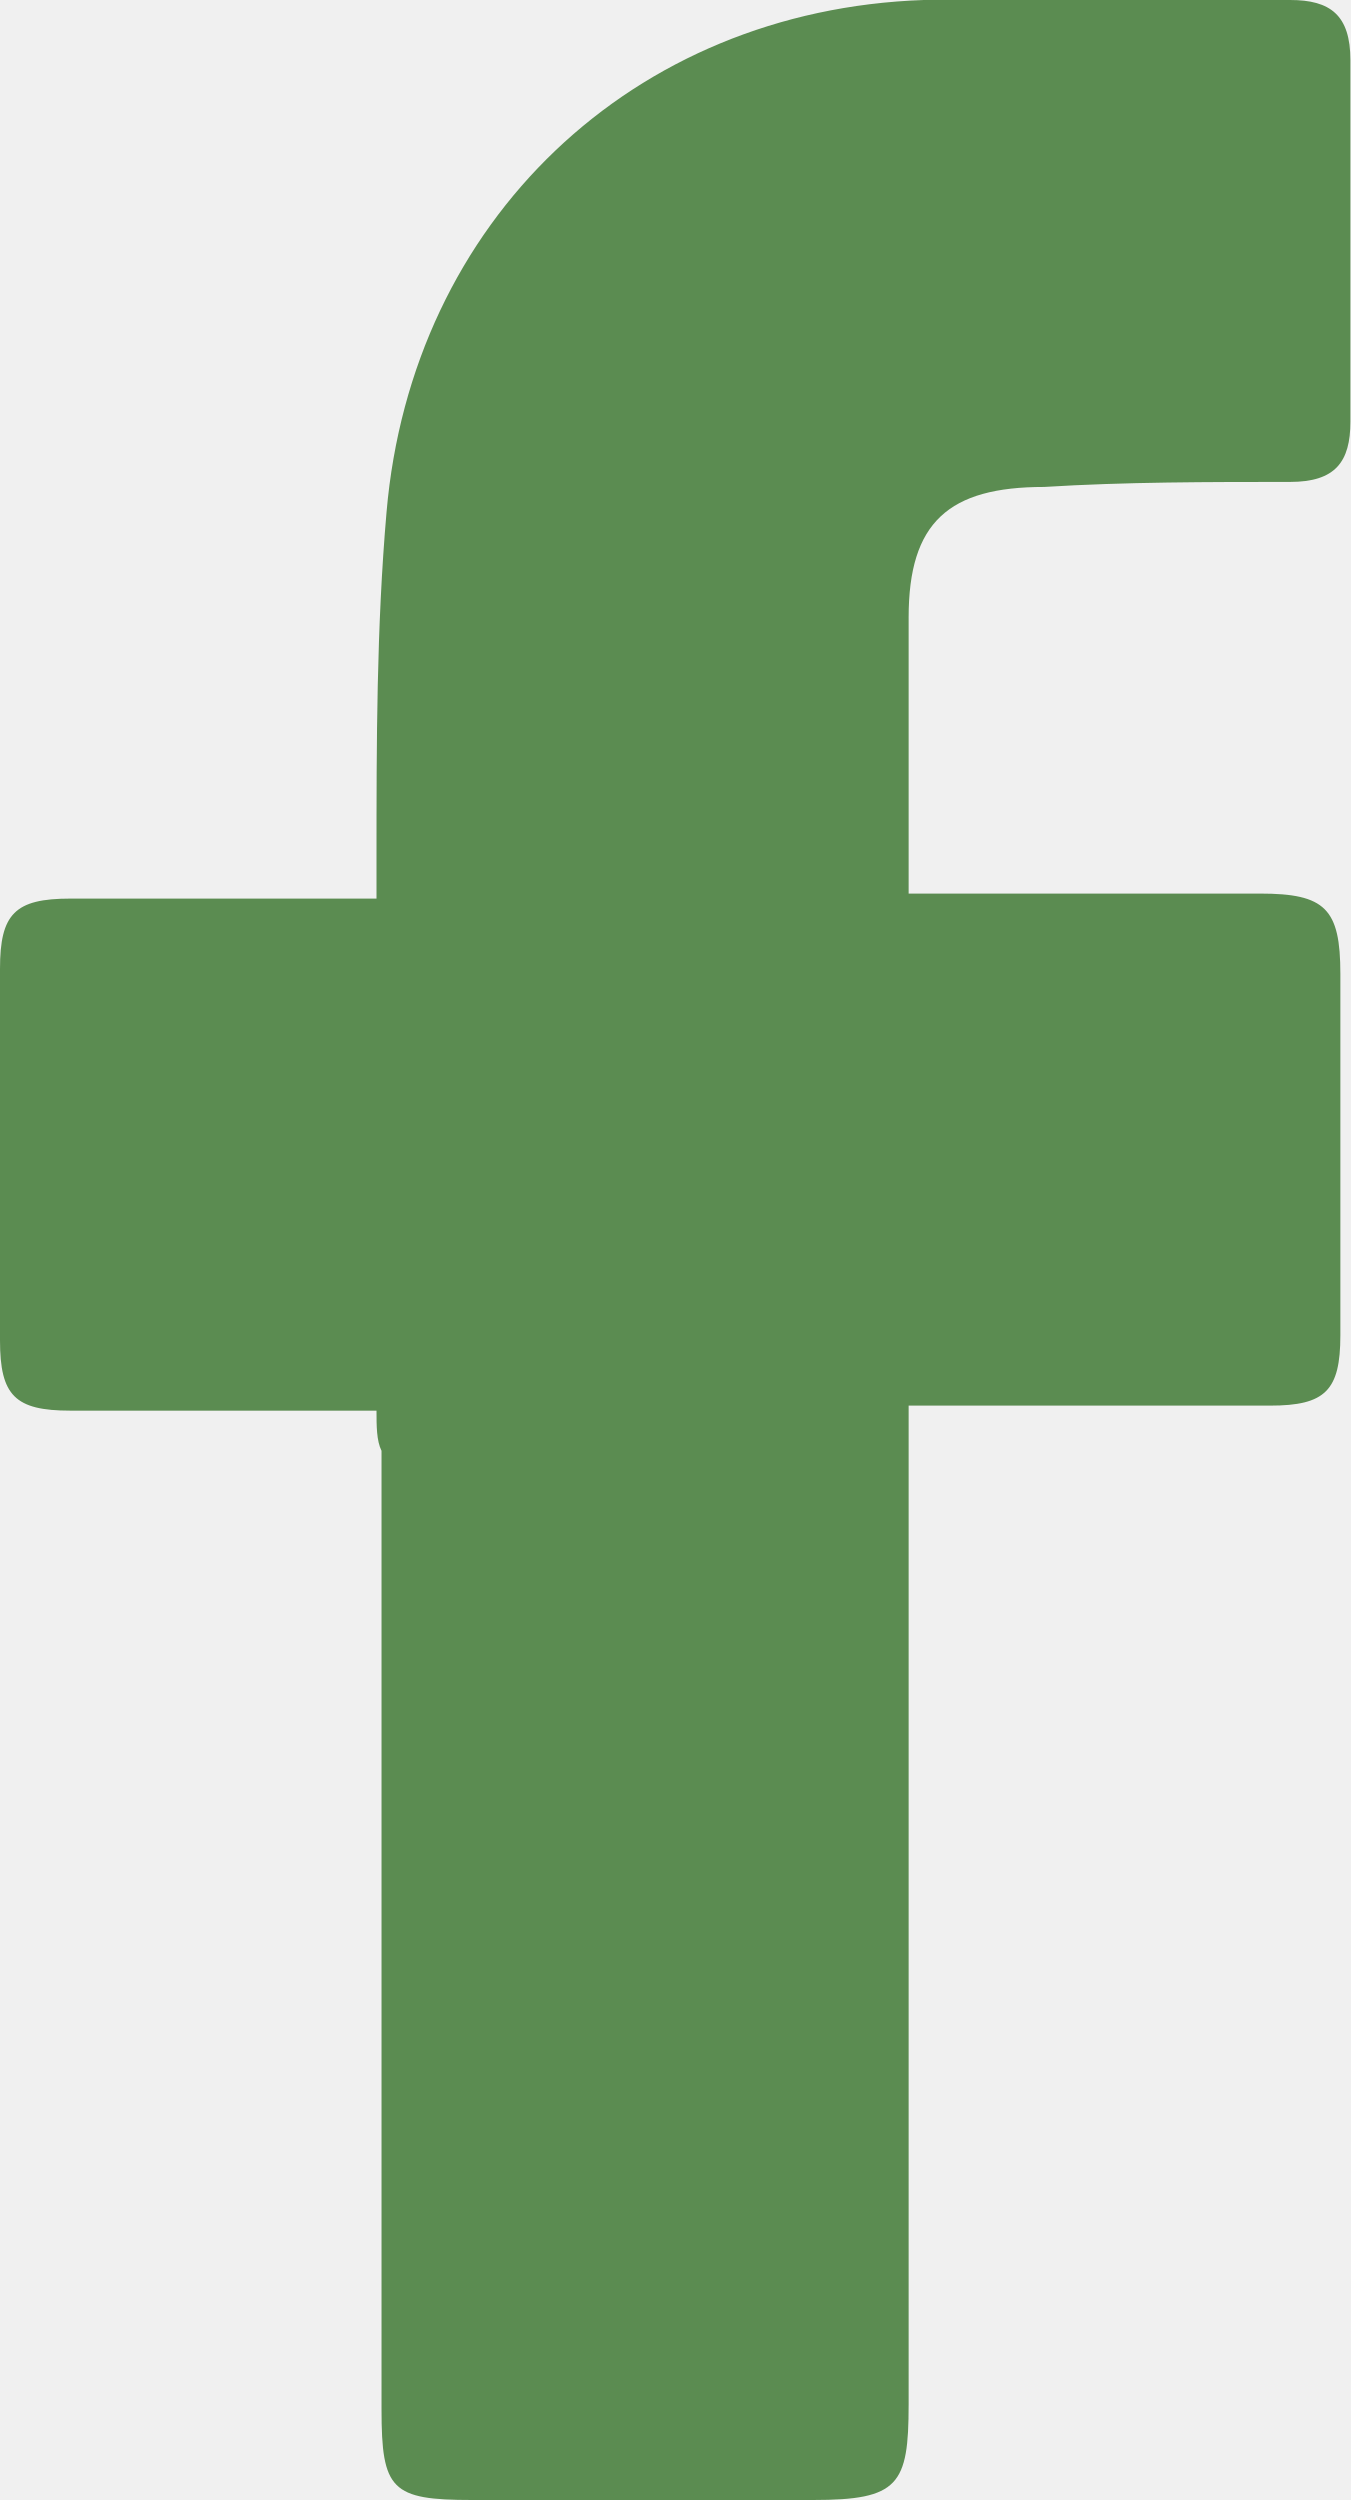
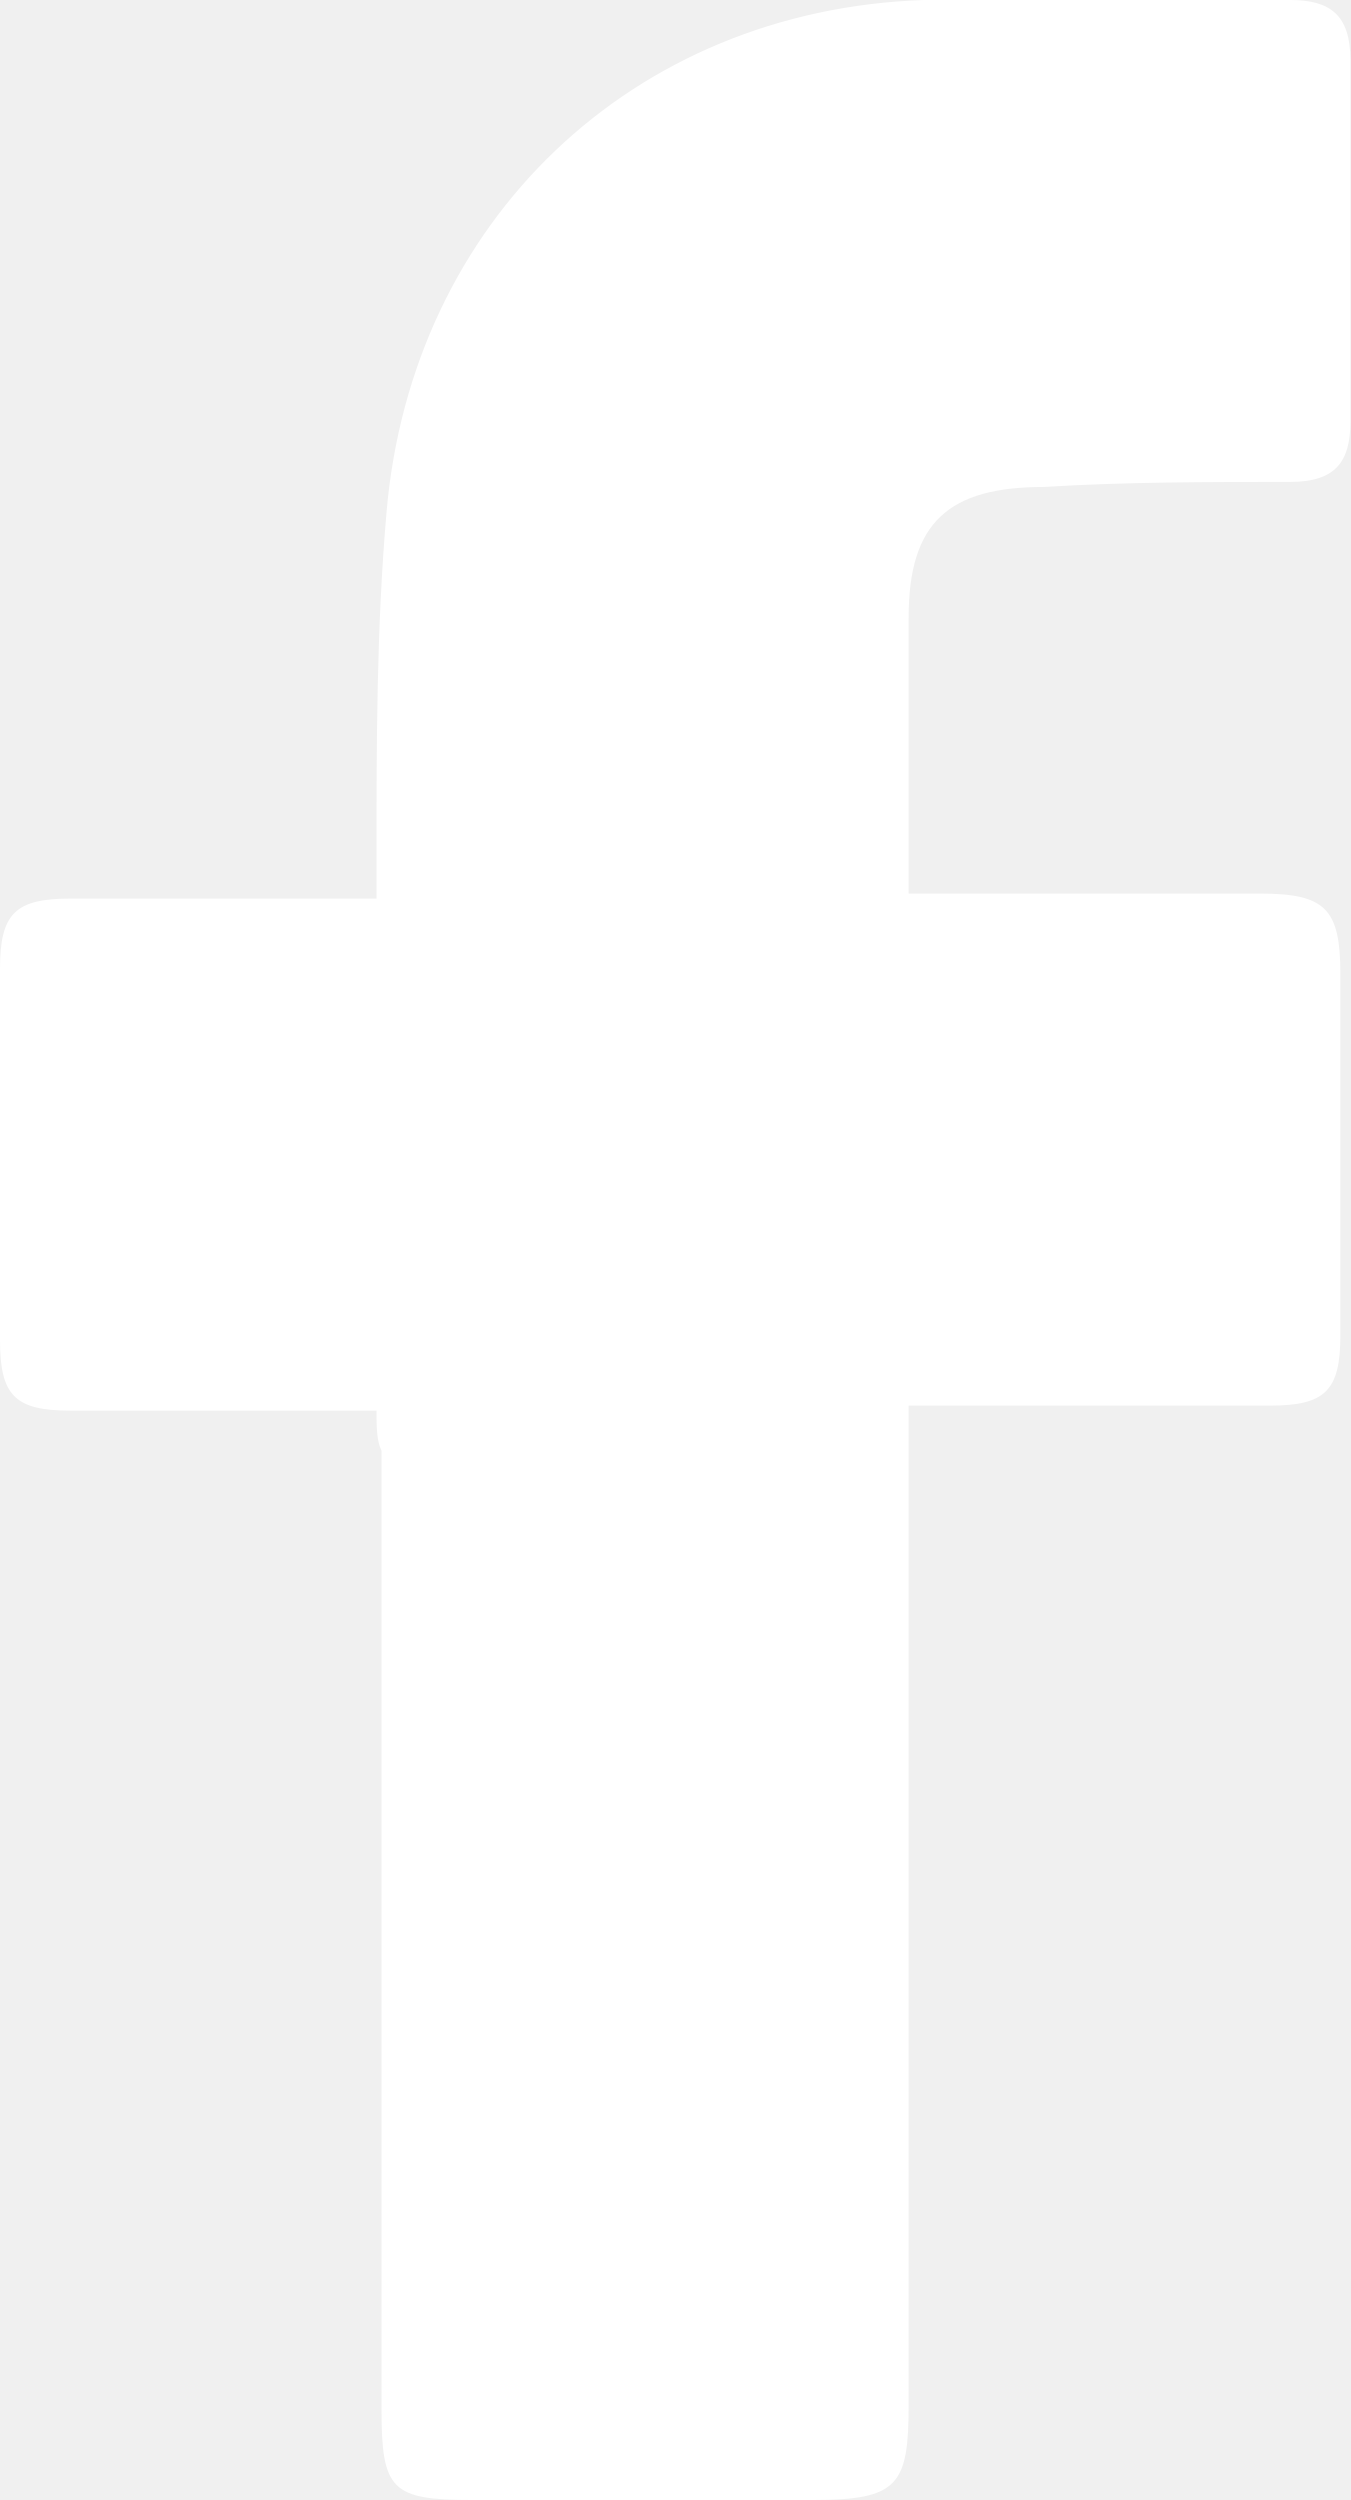
- <svg xmlns="http://www.w3.org/2000/svg" version="1.1" id="Layer_1" x="0px" y="0px" viewBox="0 0 26.9 49.8" style="enable-background:new 0 0 26.9 49.8;" xml:space="preserve">
-   <style type="text/css">
- 	.st0{fill:#5B8C51;}
- </style>
-   <path class="st0" d="M7.5,28.1c-0.3,0-0.5,0-0.7,0c-1.8,0-3.6,0-5.4,0c-1.1,0-1.4-0.3-1.4-1.4c0-2.5,0-4.9,0-7.4  c0-1.1,0.3-1.4,1.4-1.4c1.8,0,3.6,0,5.4,0c0.2,0,0.4,0,0.7,0c0-0.3,0-0.5,0-0.8c0-2.3,0-4.6,0.2-6.9c0.5-5.8,4.9-10,10.7-10.2  c2.4-0.1,4.9,0,7.3,0c0.8,0,1.2,0.3,1.2,1.2c0,2.4,0,4.8,0,7.2c0,0.8-0.3,1.2-1.2,1.2c-1.6,0-3.3,0-4.9,0.1c-1.9,0-2.7,0.7-2.7,2.6  c0,1.8,0,3.6,0,5.5c0.2,0,0.5,0,0.7,0c2.1,0,4.2,0,6.3,0c1.3,0,1.6,0.3,1.6,1.6c0,2.4,0,4.8,0,7.2c0,1.1-0.3,1.4-1.4,1.4  c-2.1,0-4.3,0-6.4,0c-0.2,0-0.4,0-0.8,0c0,0.3,0,0.5,0,0.8c0,6.4,0,12.7,0,19.1c0,1.6-0.2,1.9-1.9,1.9c-2.3,0-4.5,0-6.8,0  c-1.6,0-1.8-0.2-1.8-1.8c0-6.4,0-12.7,0-19.1C7.5,28.7,7.5,28.4,7.5,28.1z" />
+ <svg xmlns="http://www.w3.org/2000/svg" id="Layer_1" version="1.1" viewBox="0 0 26.9 49.8">
+   <defs>
+     <style>
+       .st0 {
+         fill: #fff;
+       }
+     </style>
+   </defs>
+   <path class="st0" d="M7.5,28.1H1.4C.3,28.1,0,27.8,0,26.7v-7.4C0,18.2.3,17.9,1.4,17.9h6.1v-.8c0-2.3,0-4.6.2-6.9C8.2,4.4,12.6.2,18.4,0,20.8-.1,23.3,0,25.7,0,26.5,0,26.9.3,26.9,1.2v7.2c0,.8-.3,1.2-1.2,1.2-1.6,0-3.3,0-4.9.1-1.9,0-2.7.7-2.7,2.6v5.5h7c1.3,0,1.6.3,1.6,1.6v7.2c0,1.1-.3,1.4-1.4,1.4h-7.2v19.9c0,1.6-.2,1.9-1.9,1.9h-6.8c-1.6,0-1.8-.2-1.8-1.8v-19.1c-.1-.2-.1-.5-.1-.8Z" />
</svg>
